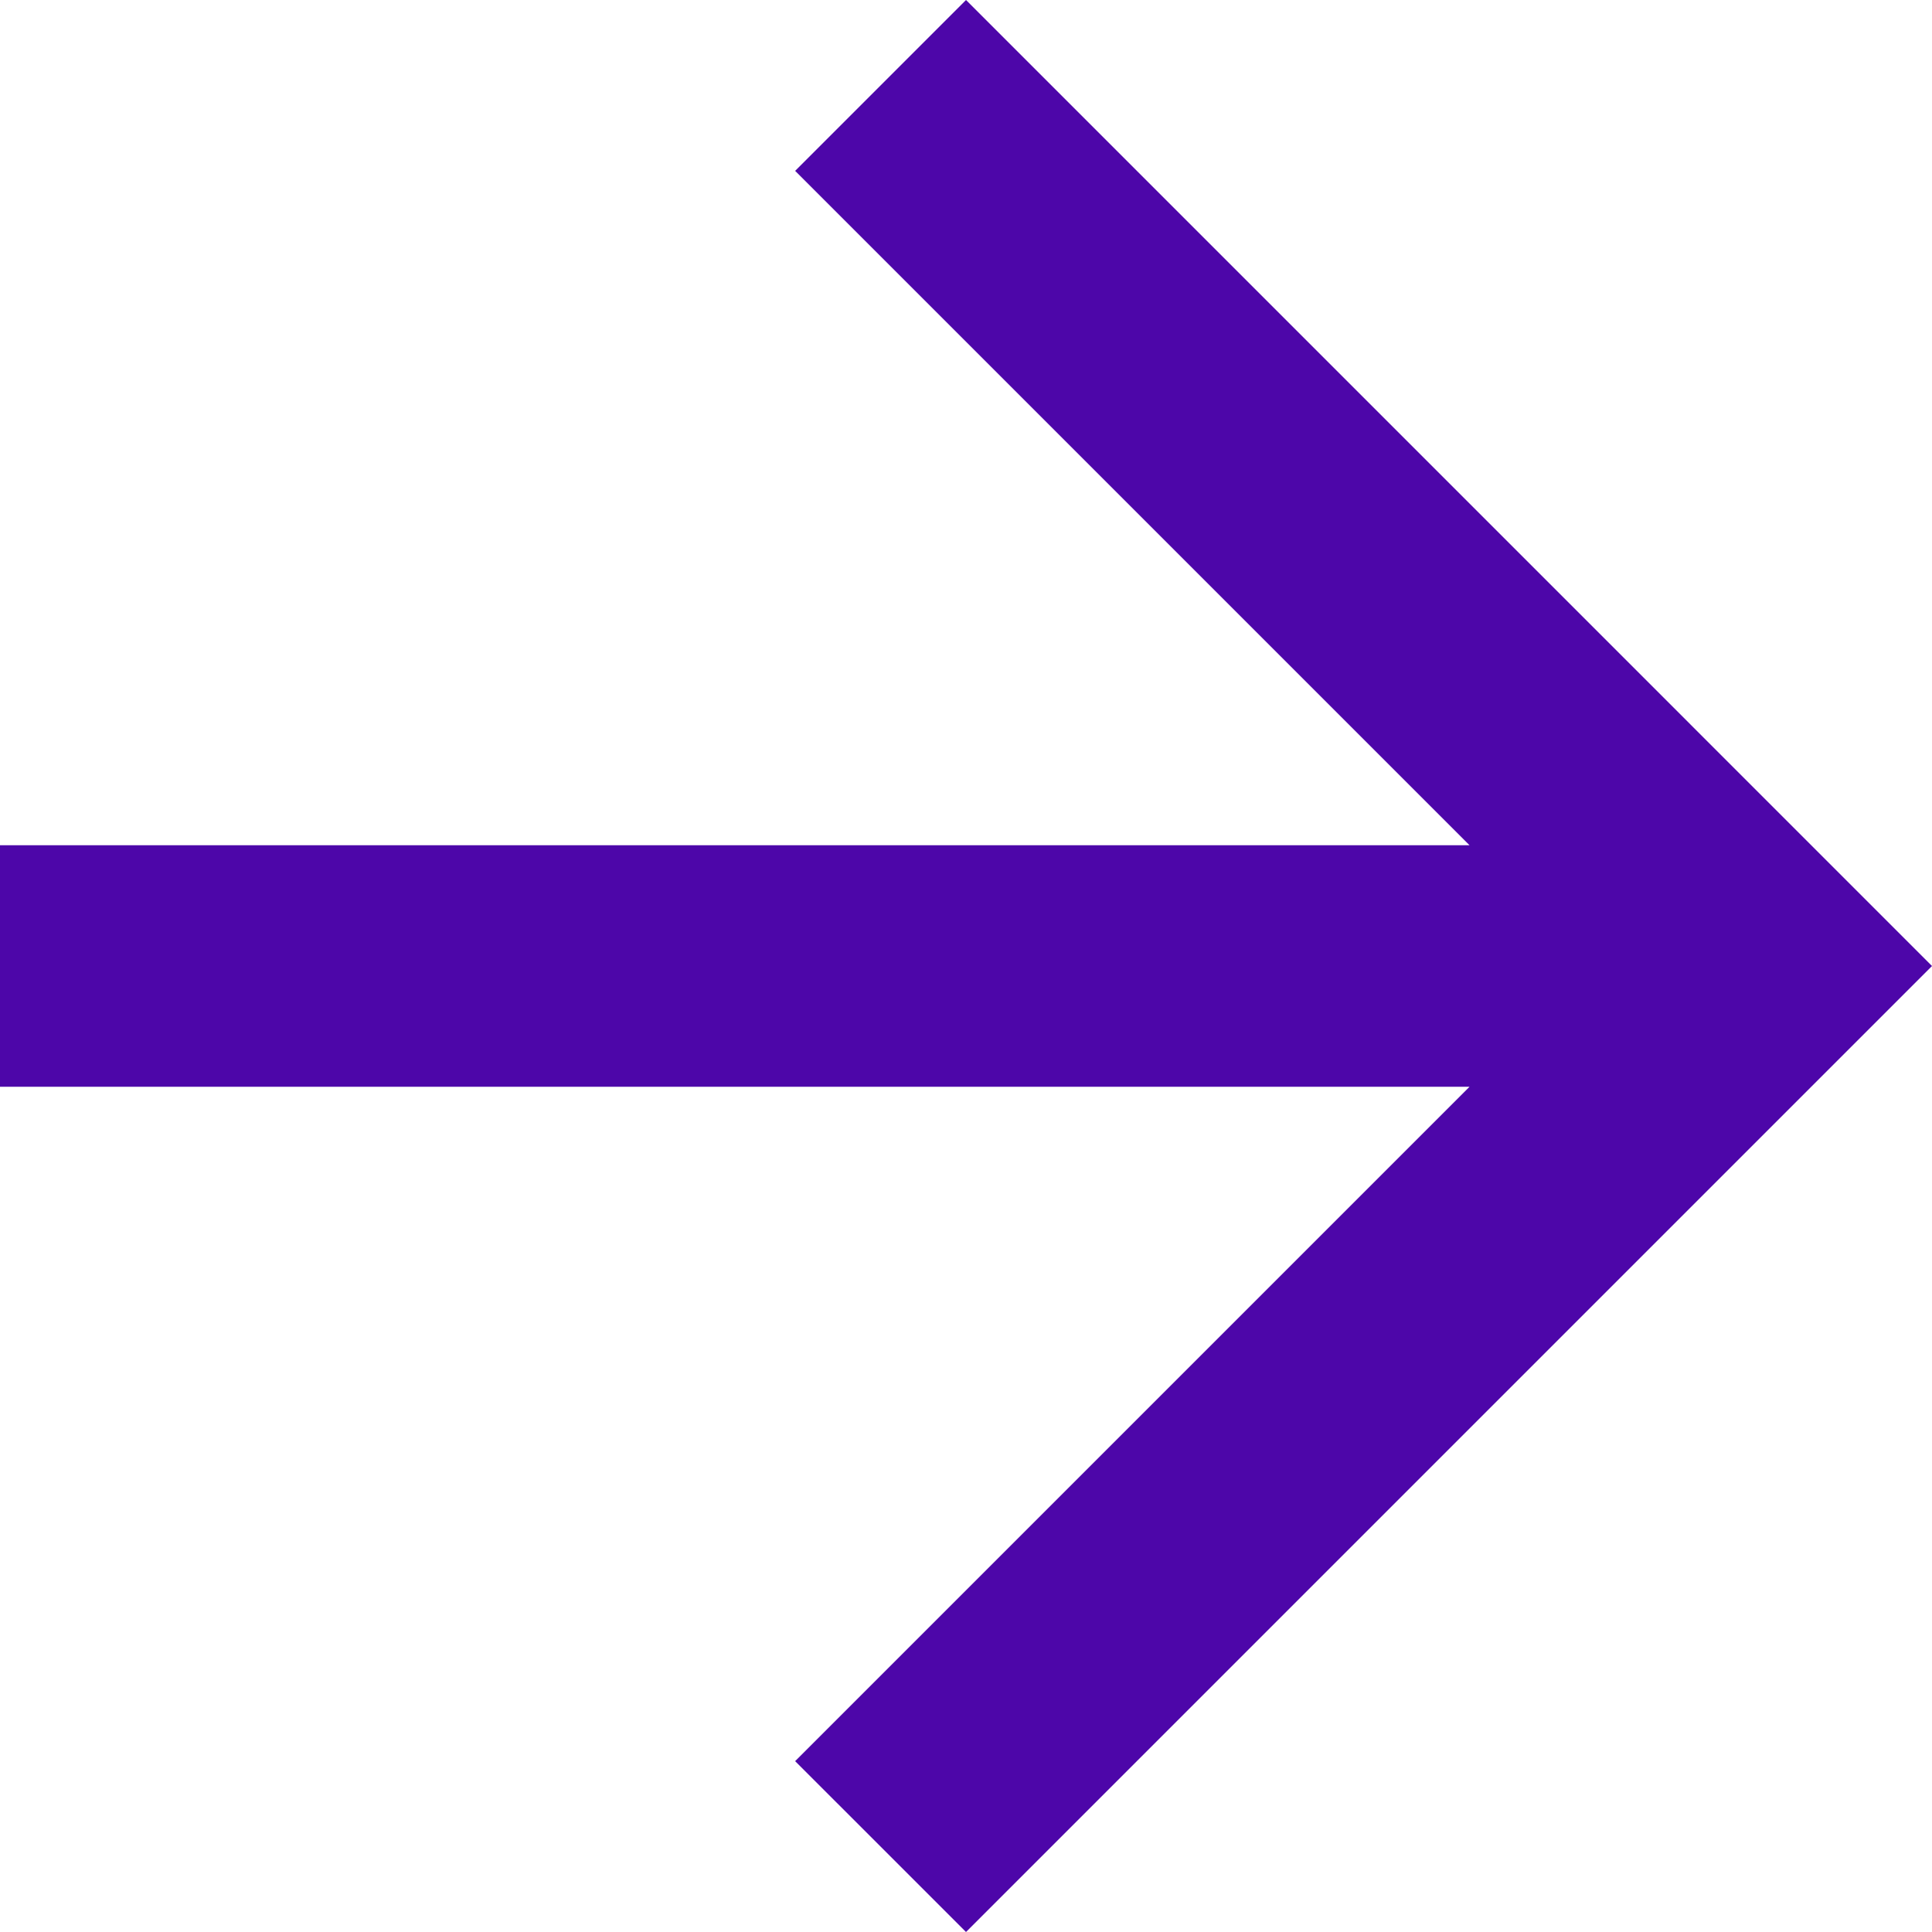
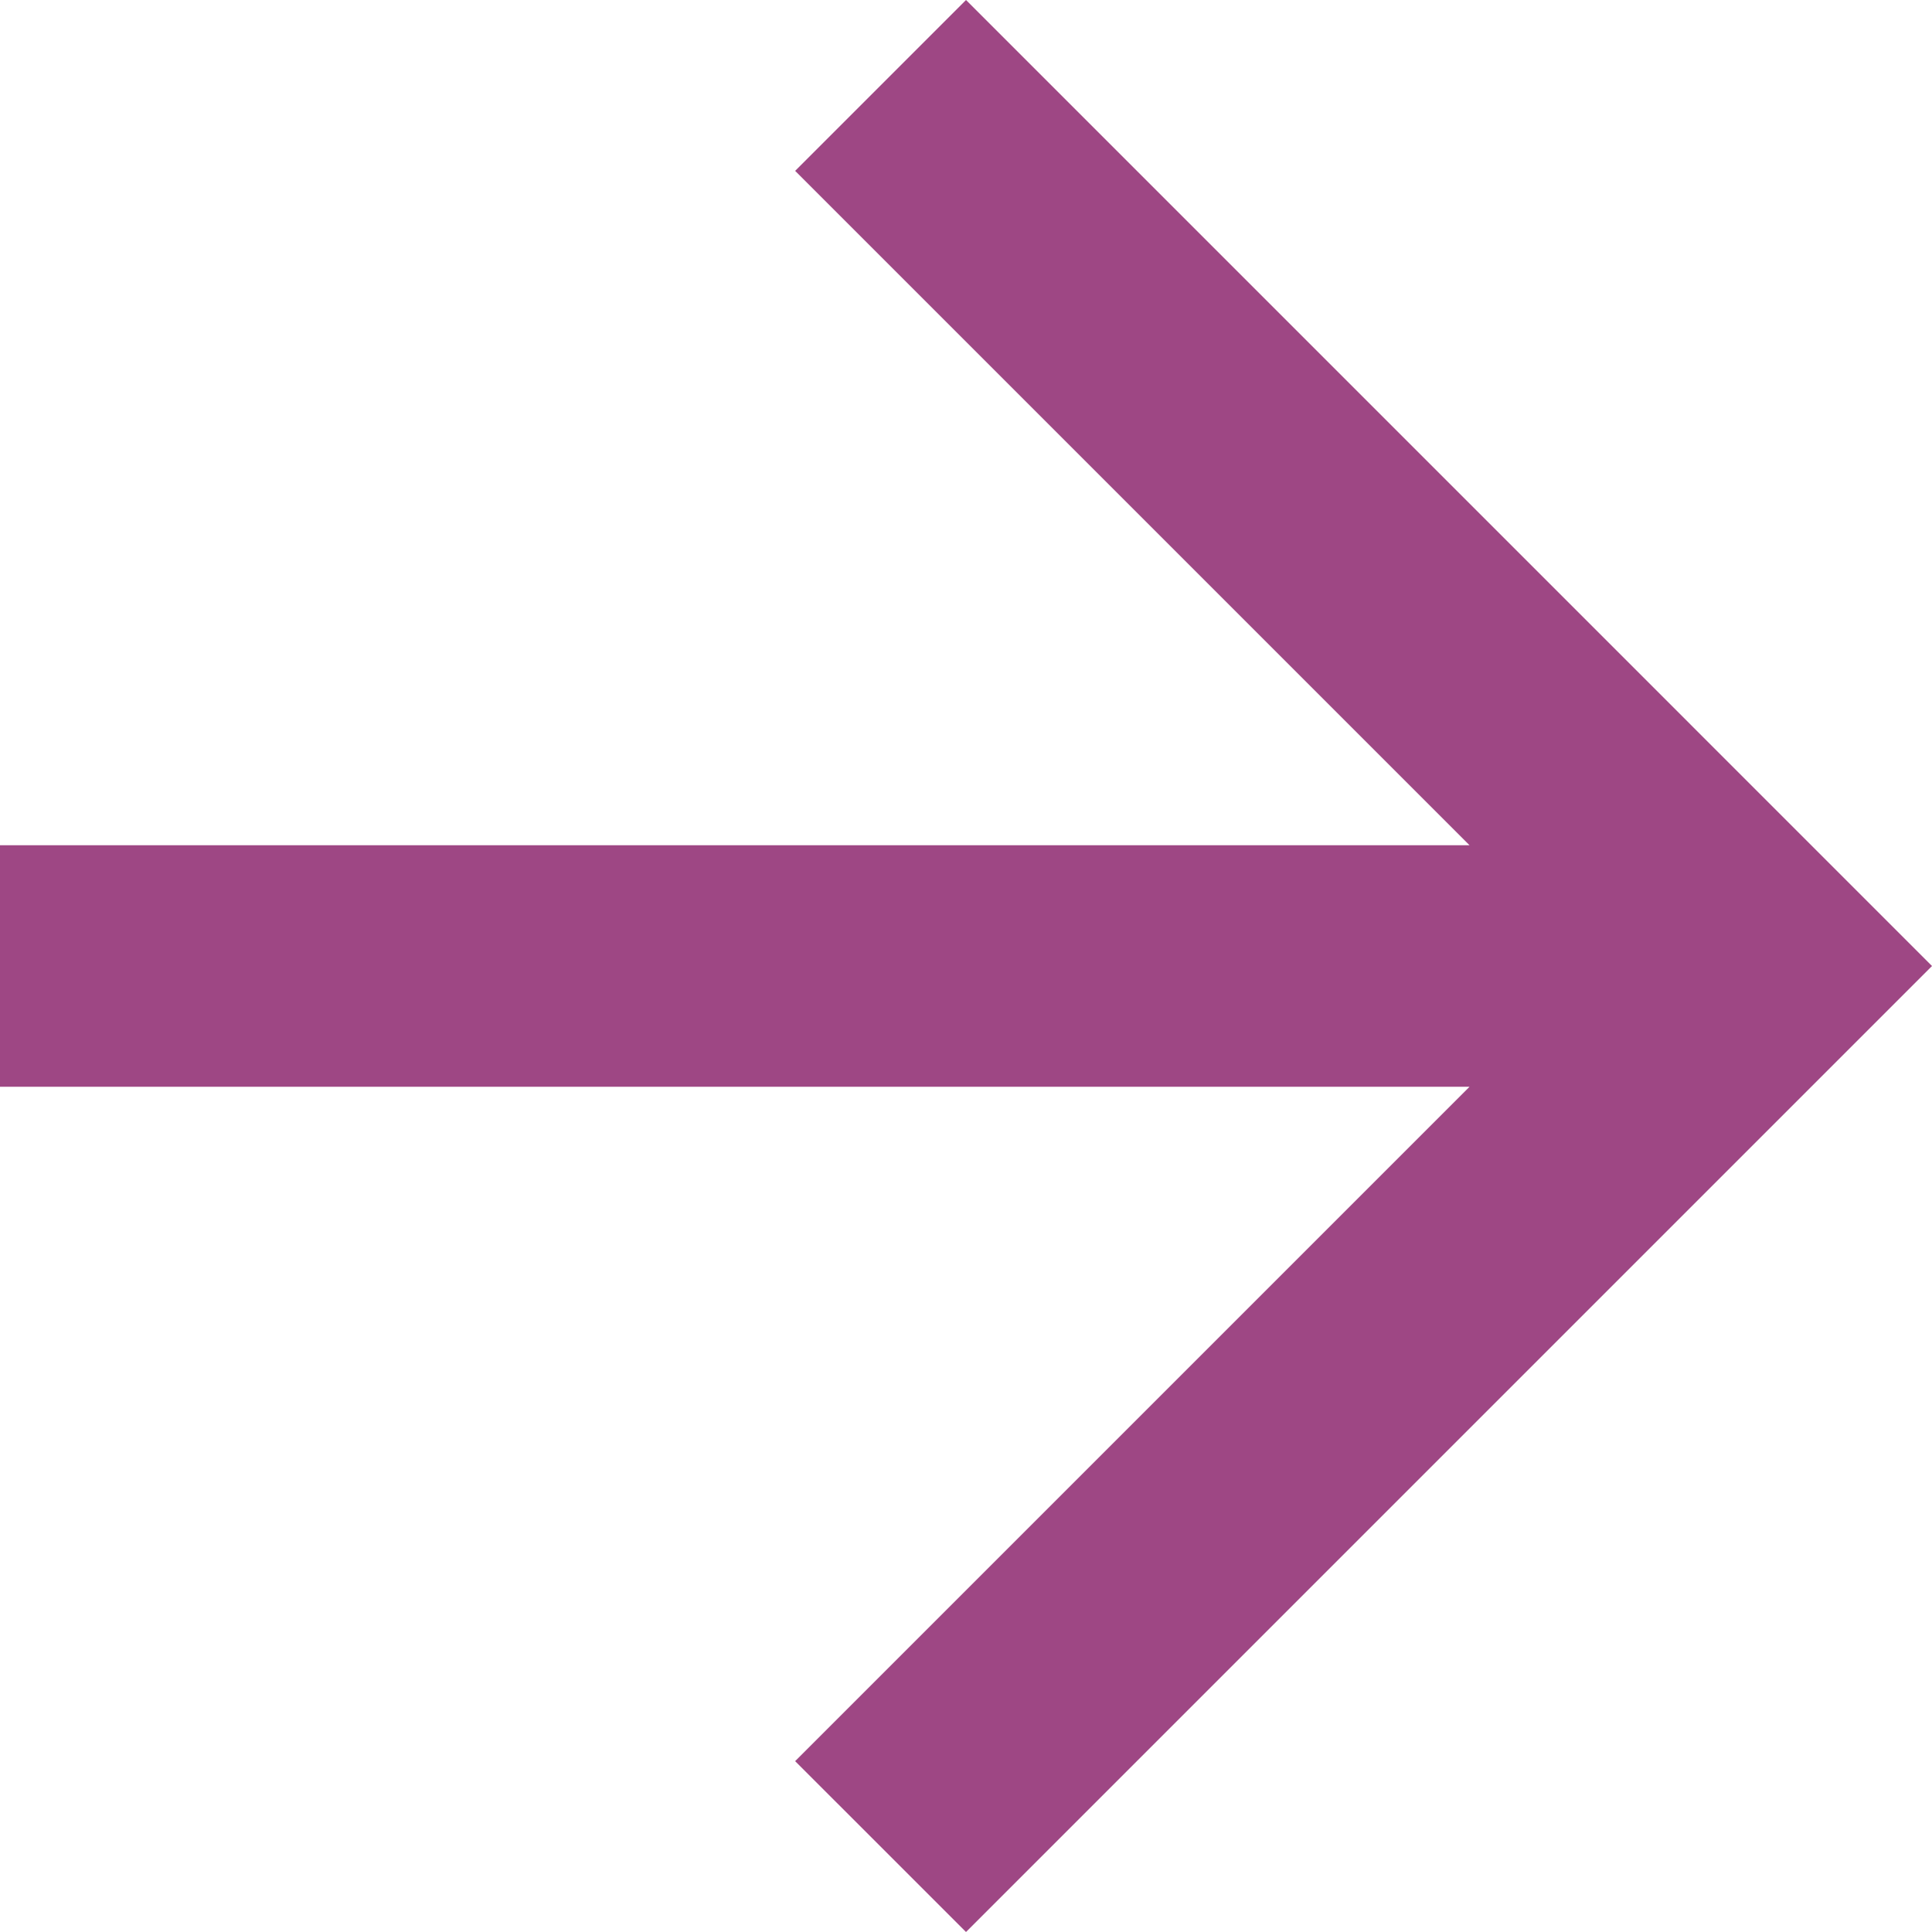
<svg xmlns="http://www.w3.org/2000/svg" version="1.1" id="Capa_1" x="0px" y="0px" viewBox="0 0 341.333 341.333" style="enable-background:new 0 0 341.333 341.333;" xml:space="preserve">
  <g>
    <g>
-       <polygon points="170.667,0 140.48,30.187 259.627,149.333 0,149.333 0,192 259.627,192 140.48,311.147 170.667,341.333     341.333,170.667   " fill="#4D06A9" />
+       <polygon points="170.667,0 140.48,30.187 259.627,149.333 0,149.333 0,192 259.627,192 140.48,311.147 170.667,341.333     341.333,170.667   " fill="#9E4784" />
    </g>
  </g>
  <g>
</g>
  <g>
</g>
  <g>
</g>
  <g>
</g>
  <g>
</g>
  <g>
</g>
  <g>
</g>
  <g>
</g>
  <g>
</g>
  <g>
</g>
  <g>
</g>
  <g>
</g>
  <g>
</g>
  <g>
</g>
  <g>
</g>
</svg>
